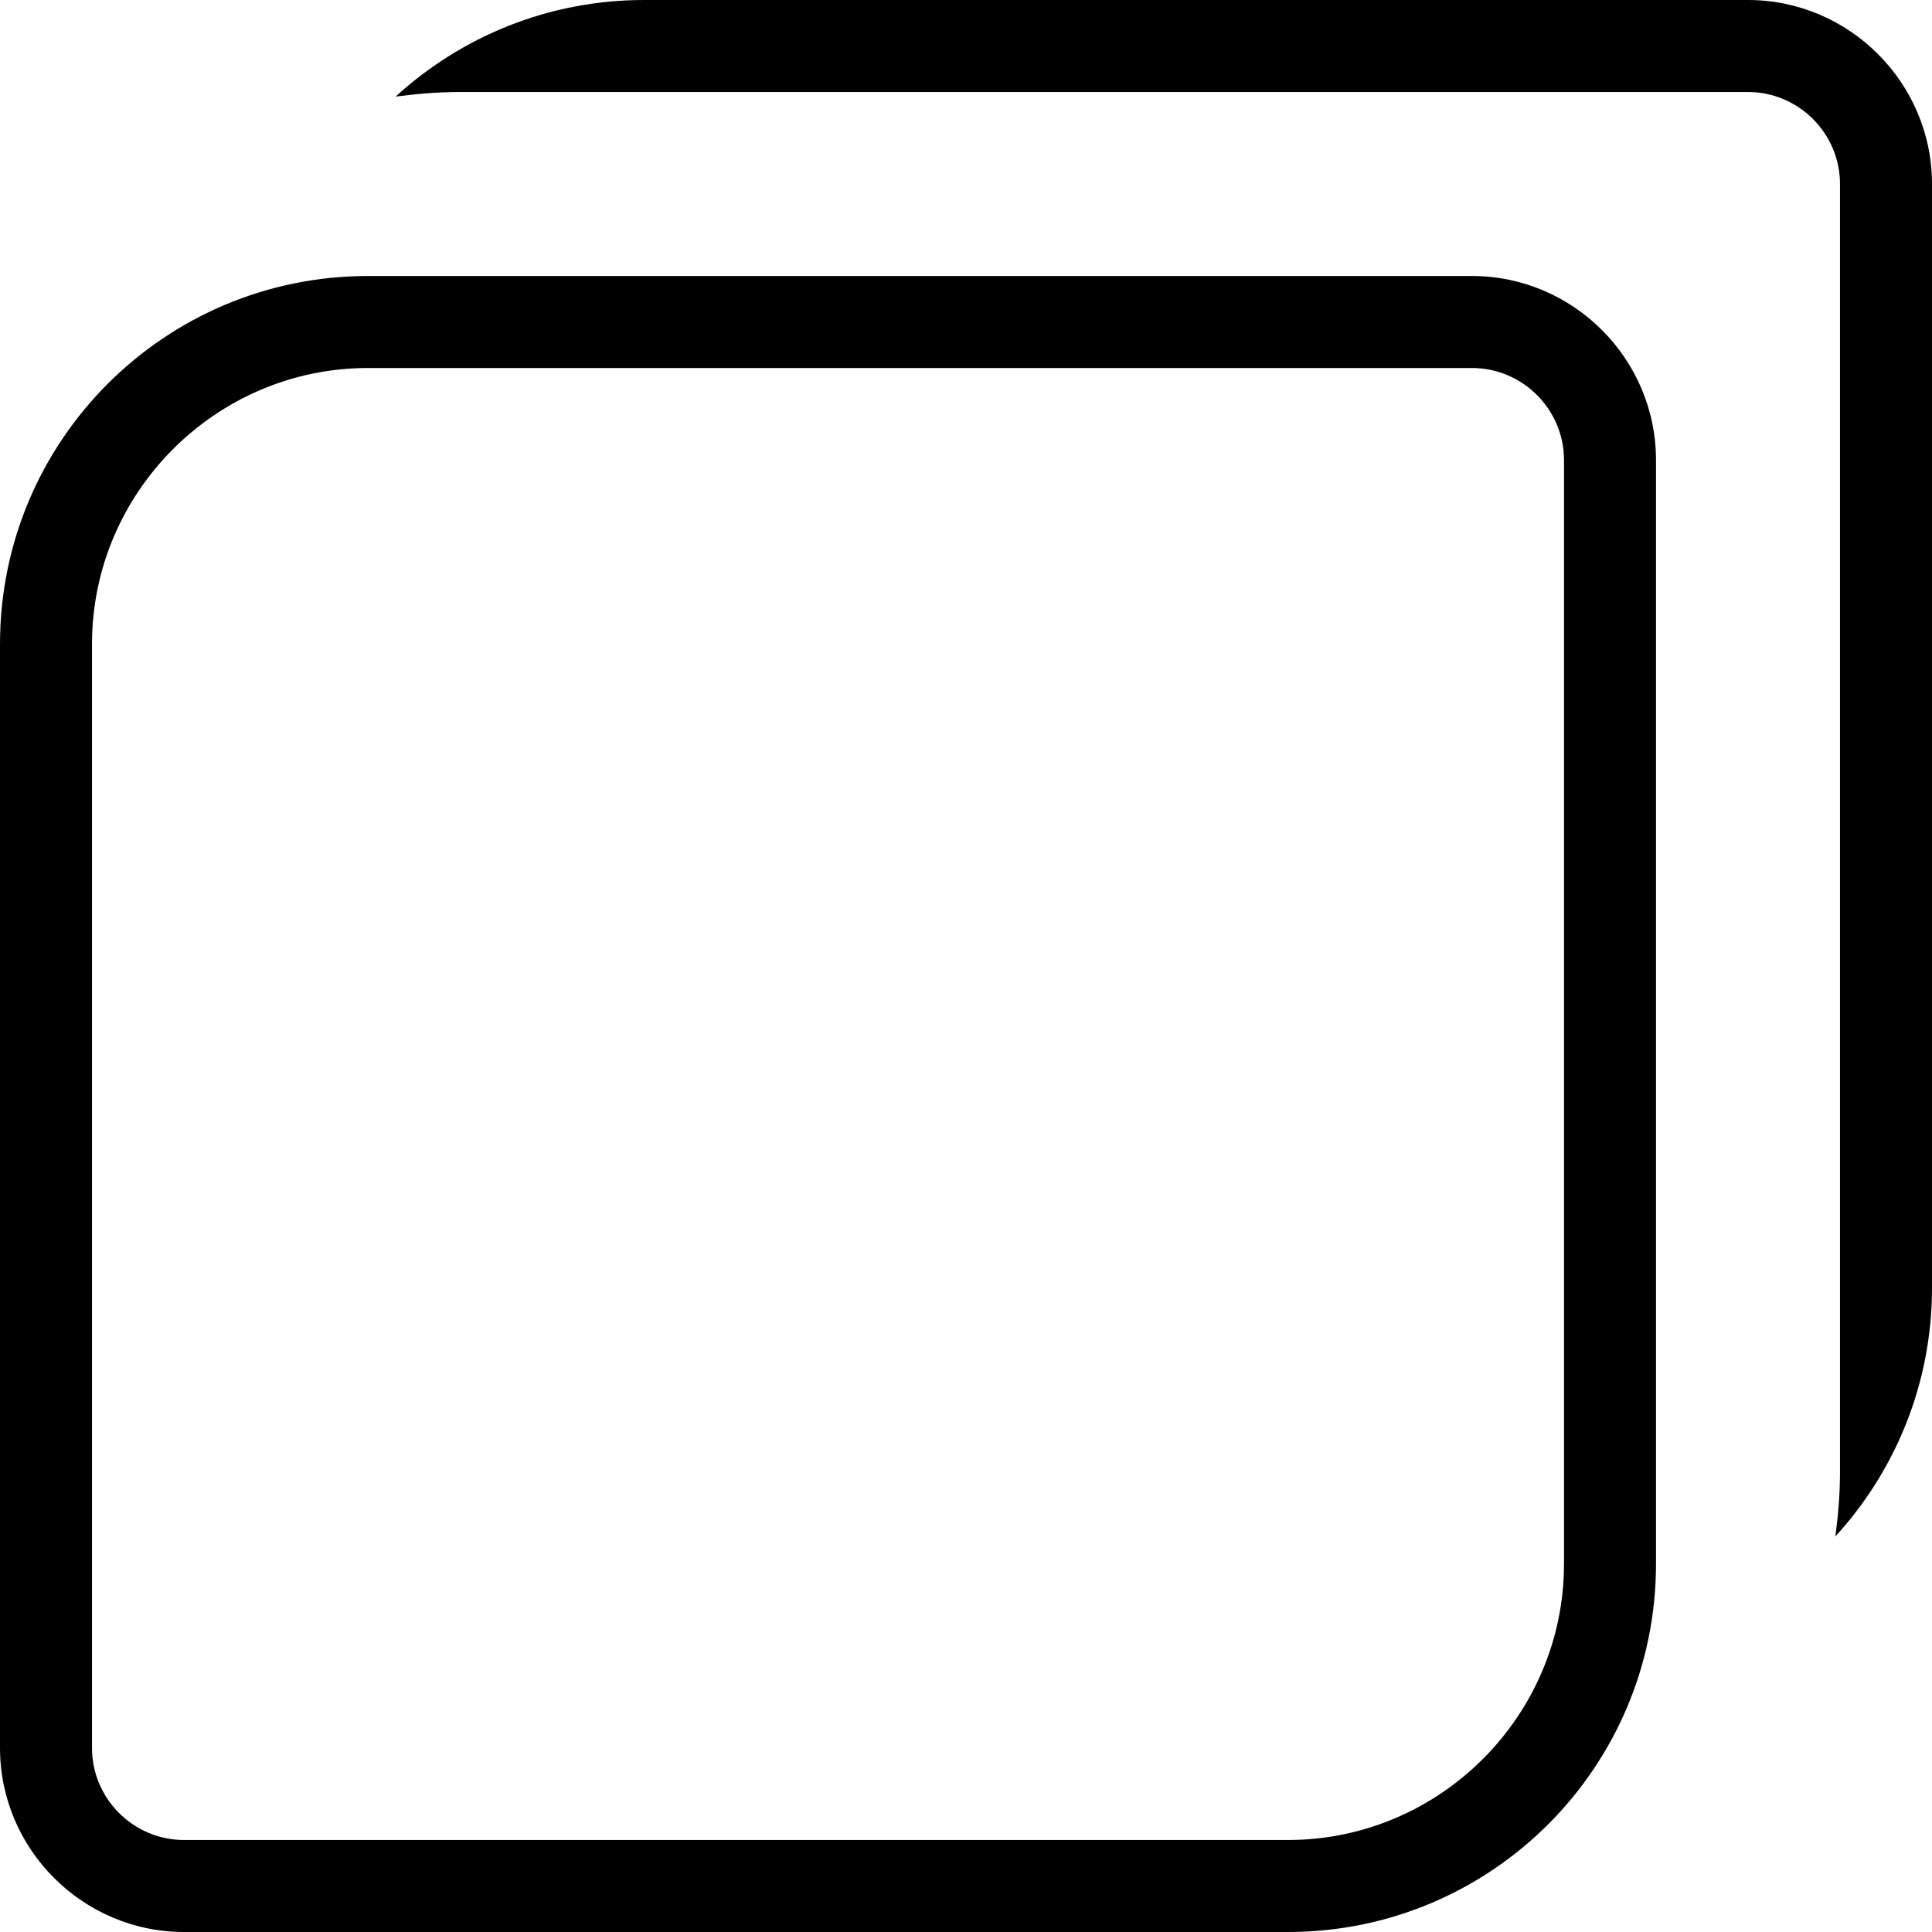
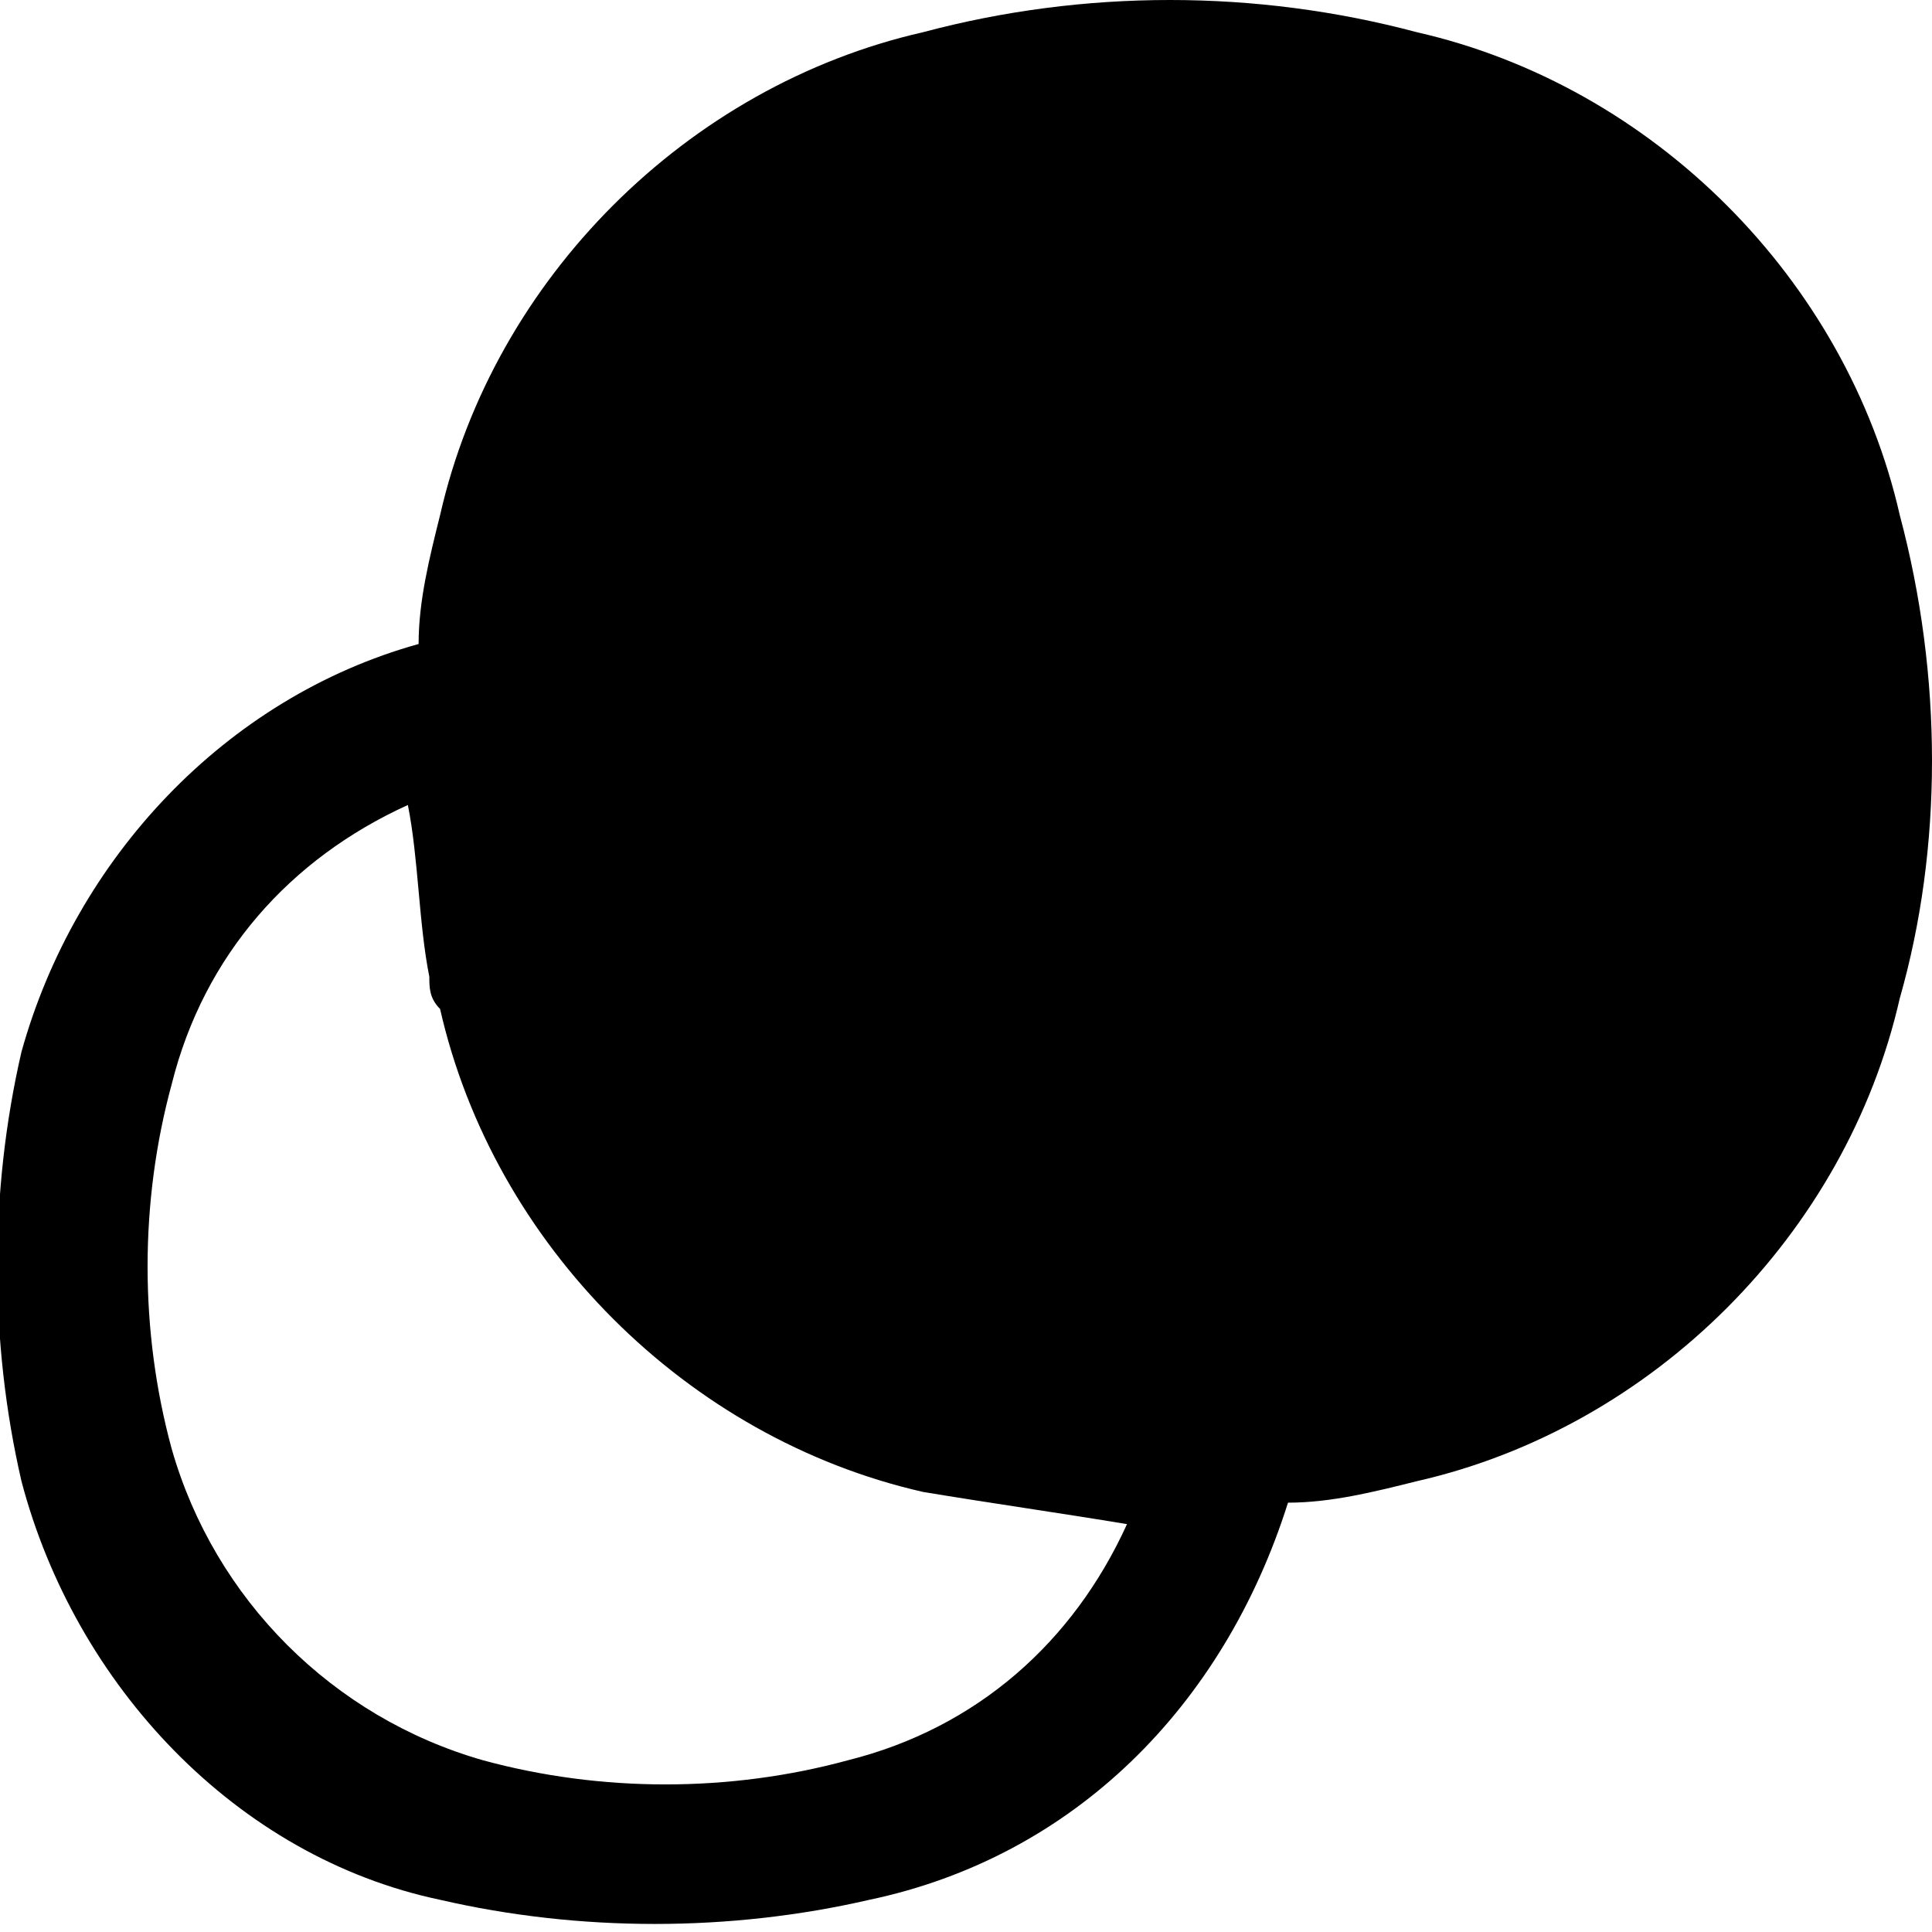
- <svg xmlns="http://www.w3.org/2000/svg" version="1.1" id="Слой_1" x="0px" y="0px" viewBox="0 0 210 210" style="enable-background:new 0 0 210 210;" xml:space="preserve">
-   <g>
-     <path d="M160,30H40C17.9,30,0,47.9,0,70v120c0,11,9,20,20,20h120c22.1,0,40-17.9,40-40V50C180,39,171,30,160,30z M170,170   c0,16.5-13.5,30-30,30H20c-5.5,0-10-4.5-10-10V70c0-16.5,13.5-30,30-30h120c5.5,0,10,4.5,10,10V170z" />
-     <path d="M190,0H70C59.6,0,50.1,4,43,10.5c2.3-0.3,4.6-0.5,7-0.5h20h100h20c5.5,0,10,4.5,10,10v20v100v20c0,2.4-0.2,4.7-0.5,7   c6.5-7.1,10.5-16.6,10.5-27V20C210,9,201,0,190,0z" />
-   </g>
+ <svg xmlns="http://www.w3.org/2000/svg" version="1.1" id="Слой_1" x="0px" y="0px" viewBox="0 0 18 18" style="enable-background:new 0 0 18 18;" xml:space="preserve">
+   <style type="text/css">
+ 	.st0{fill-rule:evenodd;clip-rule:evenodd;}
+ </style>
+   <path class="st0" d="M17.7,4.8c-0.5-2.2-2.3-4-4.5-4.5c-1.5-0.4-3.1-0.4-4.6,0c-2.2,0.5-4,2.3-4.5,4.5C4,5.2,3.9,5.6,3.9,6  C2.1,6.5,0.7,8,0.2,9.8c-0.3,1.3-0.3,2.7,0,4c0.5,1.9,2,3.5,3.9,3.9c1.3,0.3,2.7,0.3,4,0c1.9-0.4,3.3-1.8,3.9-3.7  c0.4,0,0.8-0.1,1.2-0.2c2.2-0.5,4-2.3,4.5-4.5C18.1,7.9,18.1,6.3,17.7,4.8z M7.9,16.4c-1.1,0.3-2.3,0.3-3.4,0  C3.1,16,2,14.9,1.6,13.5c-0.3-1.1-0.3-2.3,0-3.4C1.9,8.9,2.7,8,3.8,7.5C3.9,8,3.9,8.6,4,9.1c0,0.1,0,0.2,0.1,0.3  c0.5,2.2,2.3,4,4.5,4.5c0.6,0.1,1.3,0.2,1.9,0.3C10,15.3,9.1,16.1,7.9,16.4z" />
</svg>
